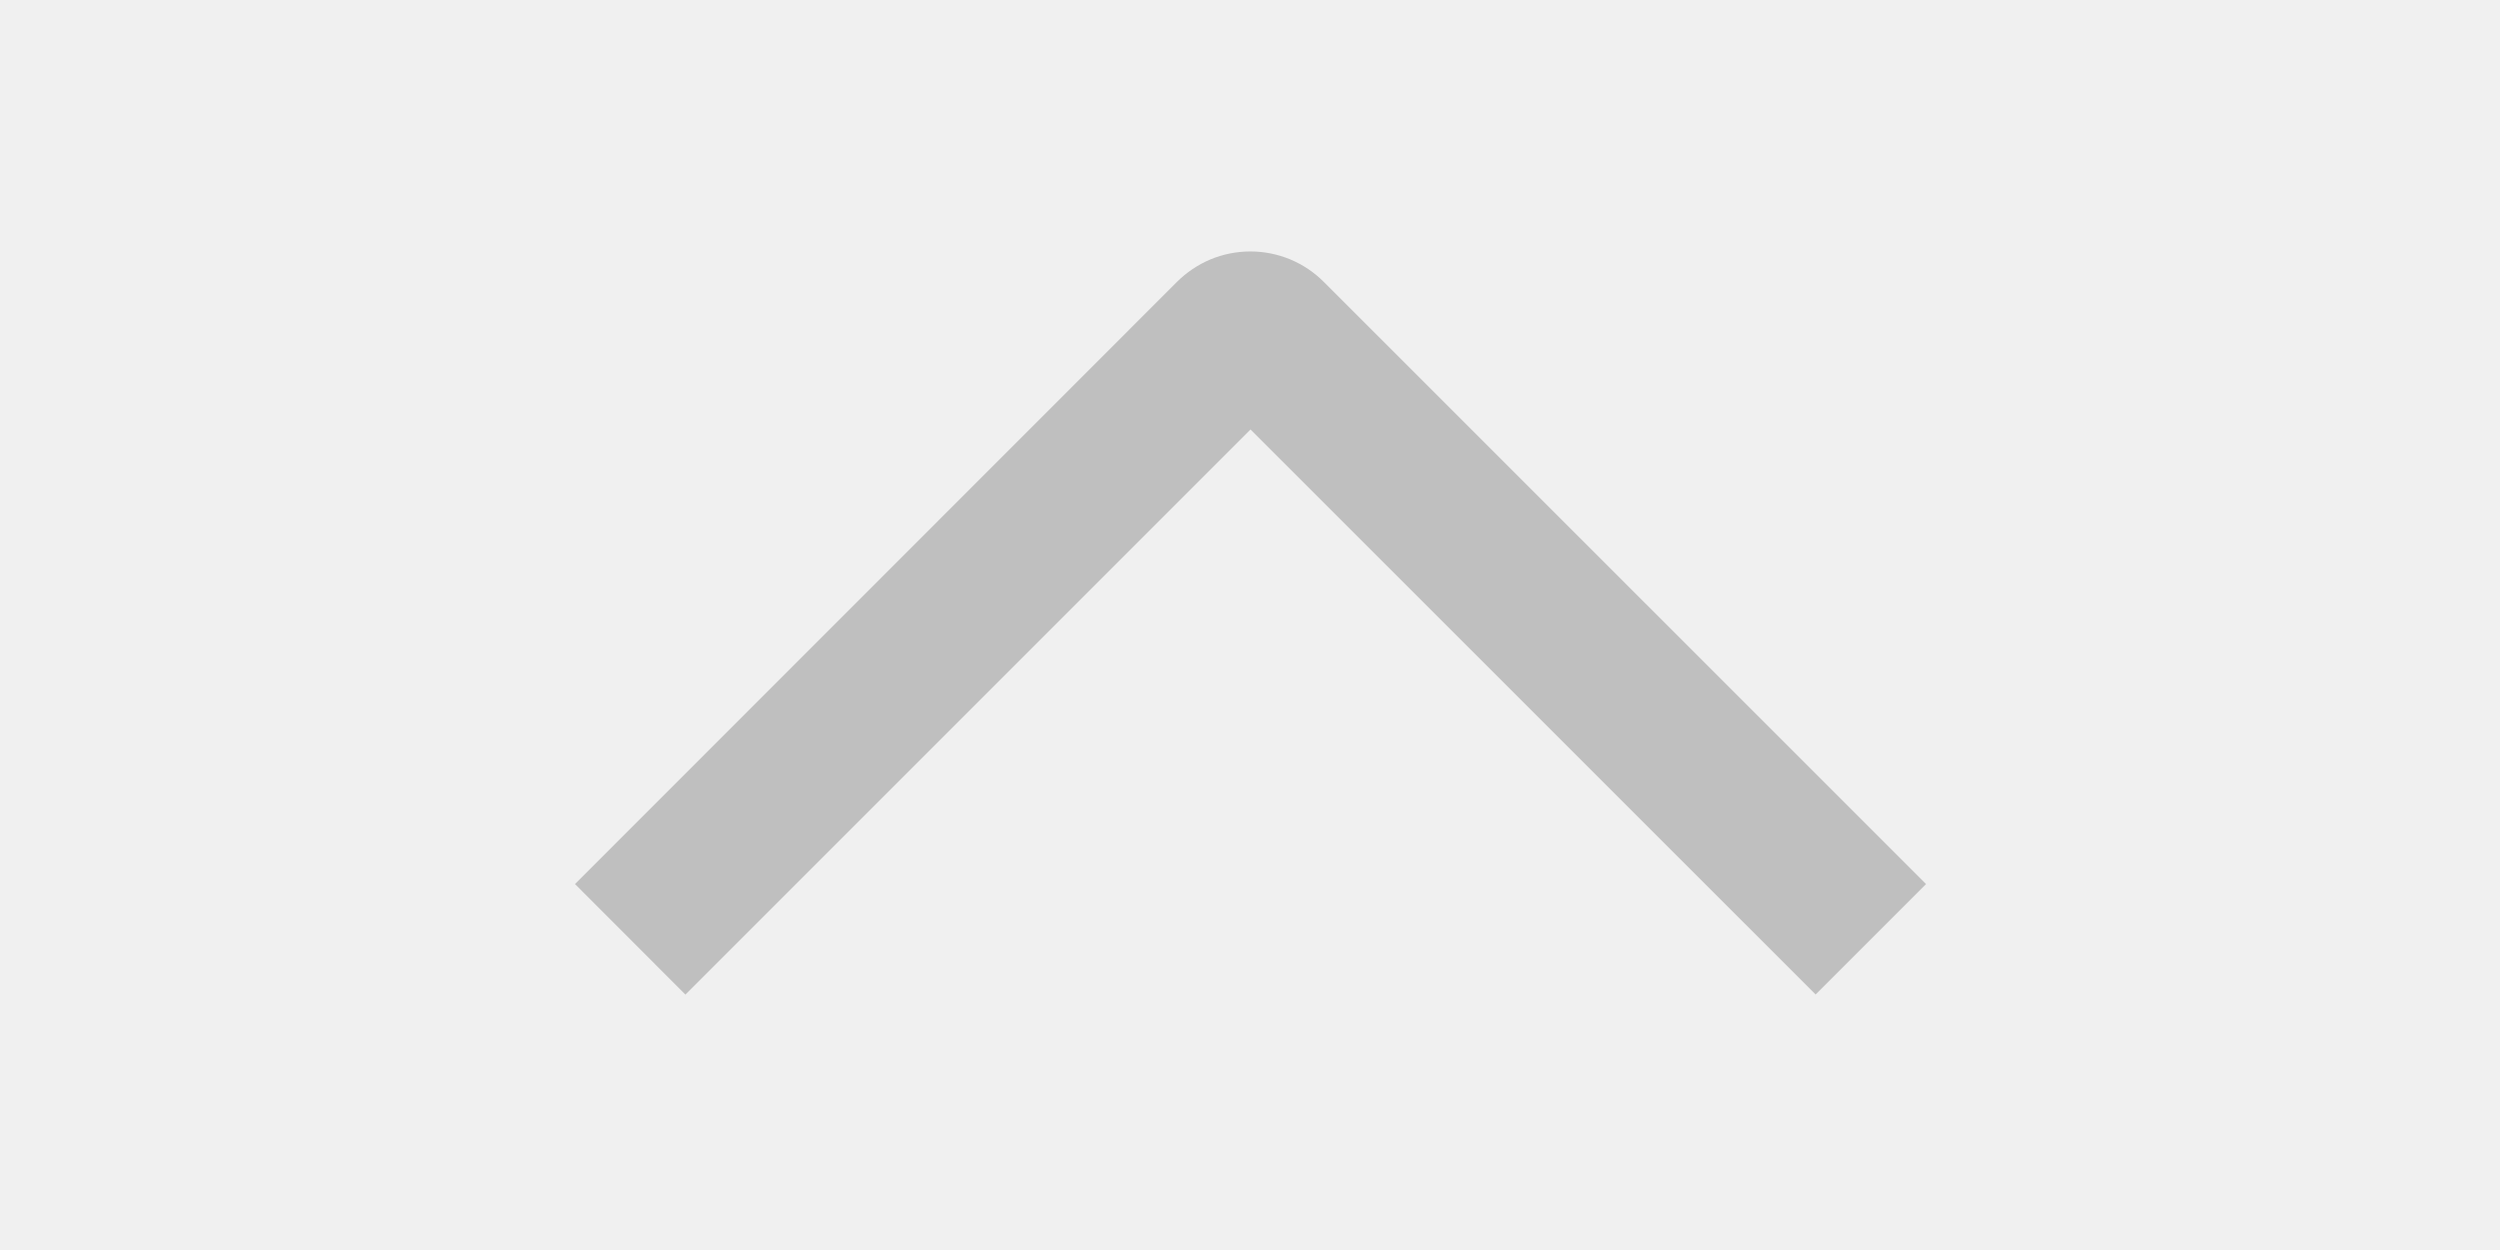
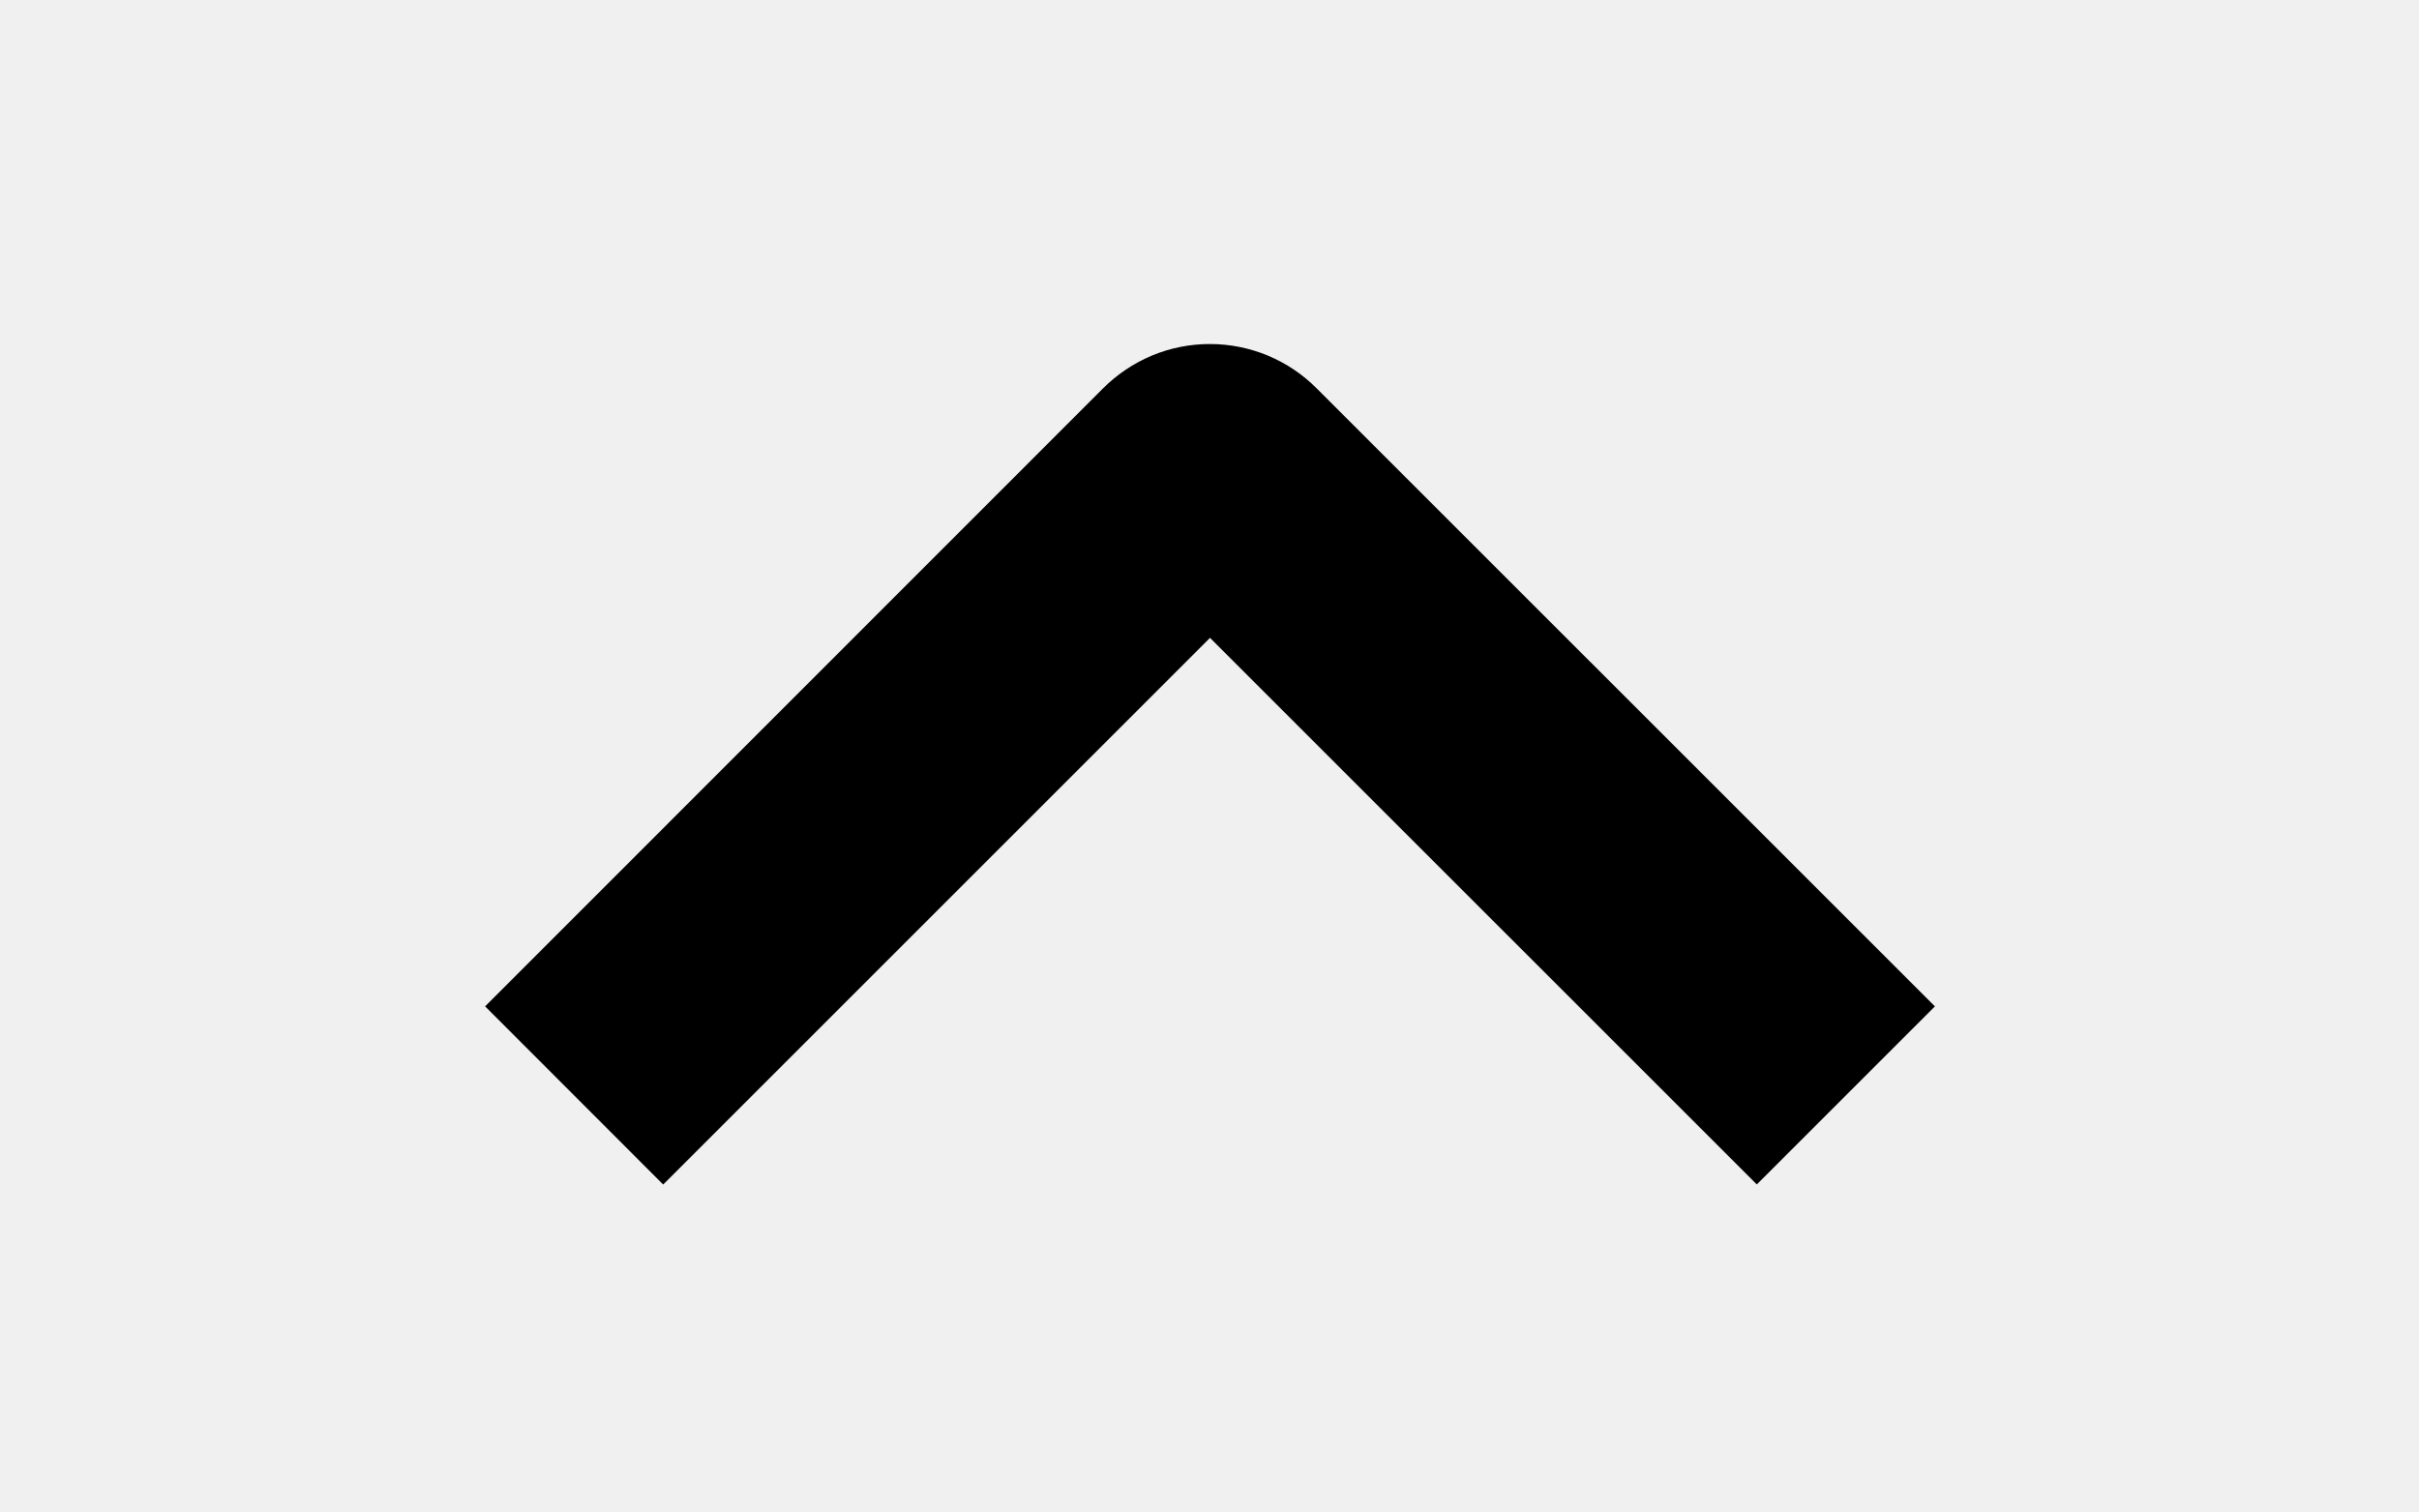
- <svg xmlns="http://www.w3.org/2000/svg" width="24" height="12" viewBox="0 0 24 12" fill="none">
+ <svg xmlns="http://www.w3.org/2000/svg" width="32" height="20" viewBox="0 0 24 12" fill="none">
  <g clip-path="url(#clip0_254_2291)">
-     <path d="M6.58 9.548L5.52 8.487L11.297 2.708C11.39 2.615 11.5 2.541 11.621 2.49C11.742 2.44 11.872 2.414 12.004 2.414C12.135 2.414 12.265 2.44 12.386 2.49C12.508 2.541 12.618 2.615 12.71 2.708L18.49 8.487L17.43 9.547L12.005 4.123L6.58 9.548Z" fill="#BFBFBF" />
+     <path d="M6.58 9.548L5.52 8.487L11.297 2.708C11.39 2.615 11.5 2.541 11.621 2.49C11.742 2.44 11.872 2.414 12.004 2.414C12.135 2.414 12.265 2.44 12.386 2.49C12.508 2.541 12.618 2.615 12.71 2.708L18.49 8.487L17.43 9.547L12.005 4.123L6.58 9.548Z" fill="black" stroke="black" stroke-width="1" />
  </g>
  <defs>
    <clipPath id="clip0_254_2291">
      <rect width="12" height="24" fill="white" transform="matrix(0 -1 1 0 0 12)" />
    </clipPath>
  </defs>
</svg>
